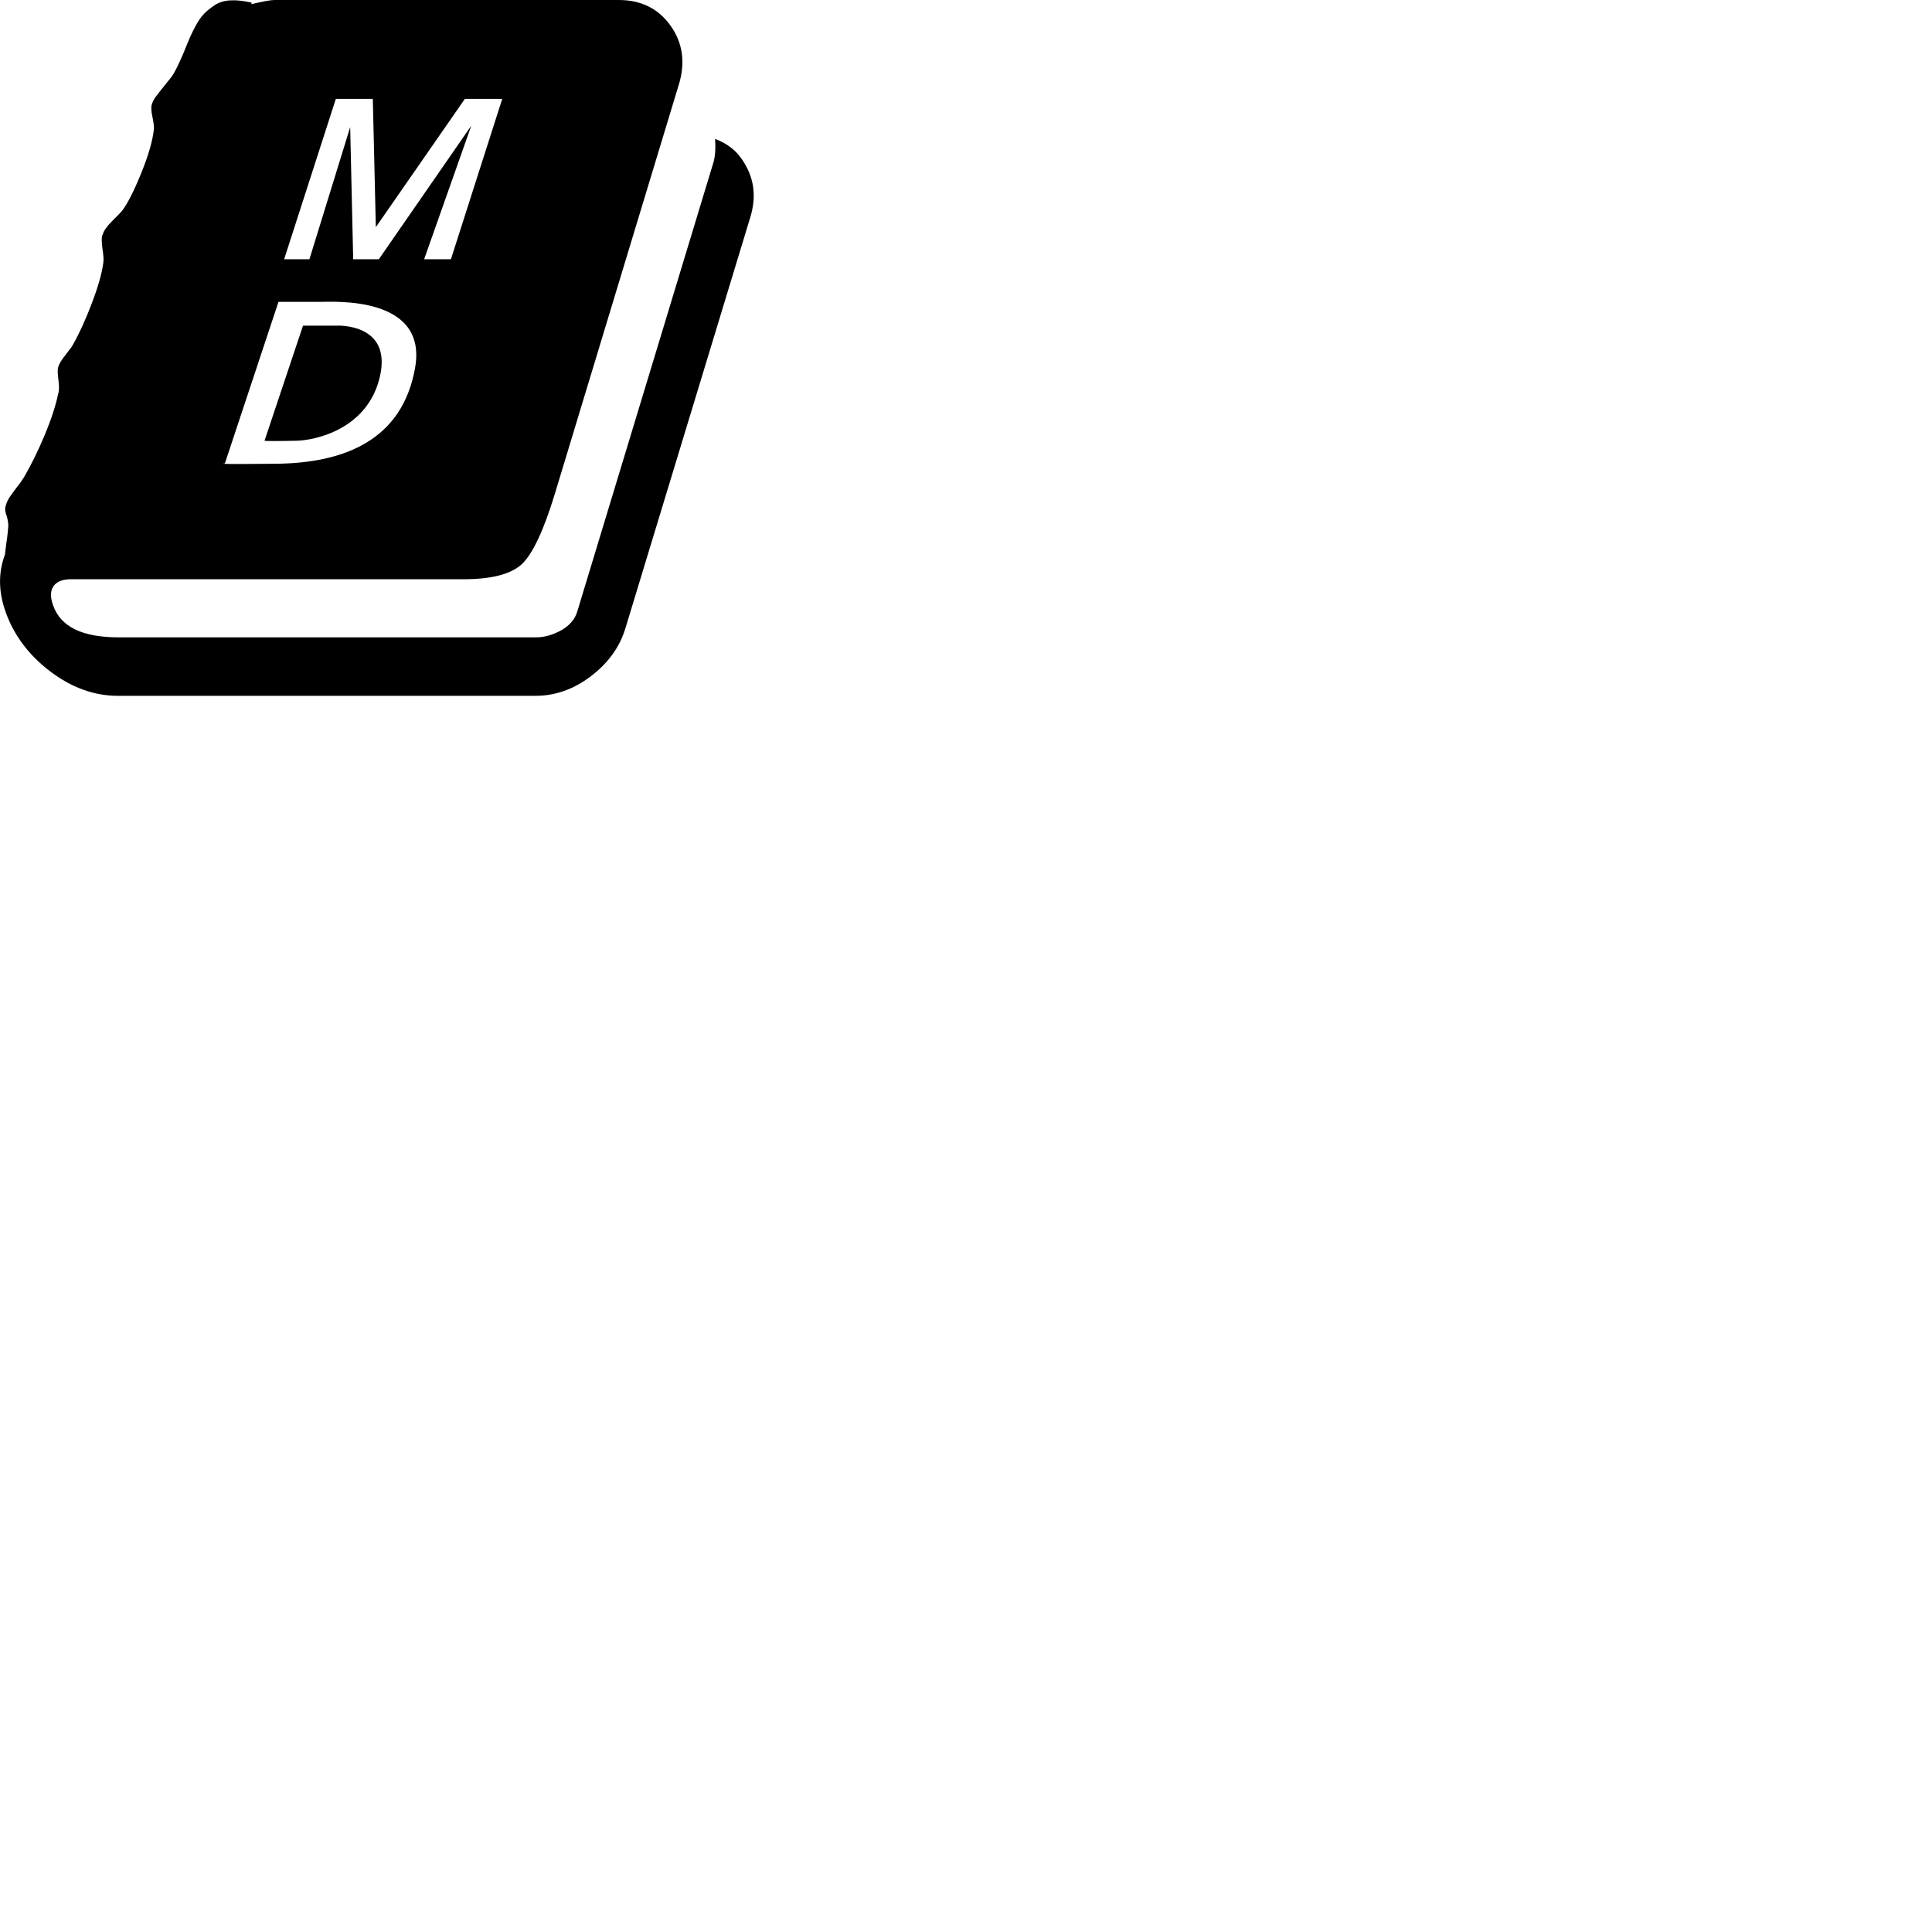
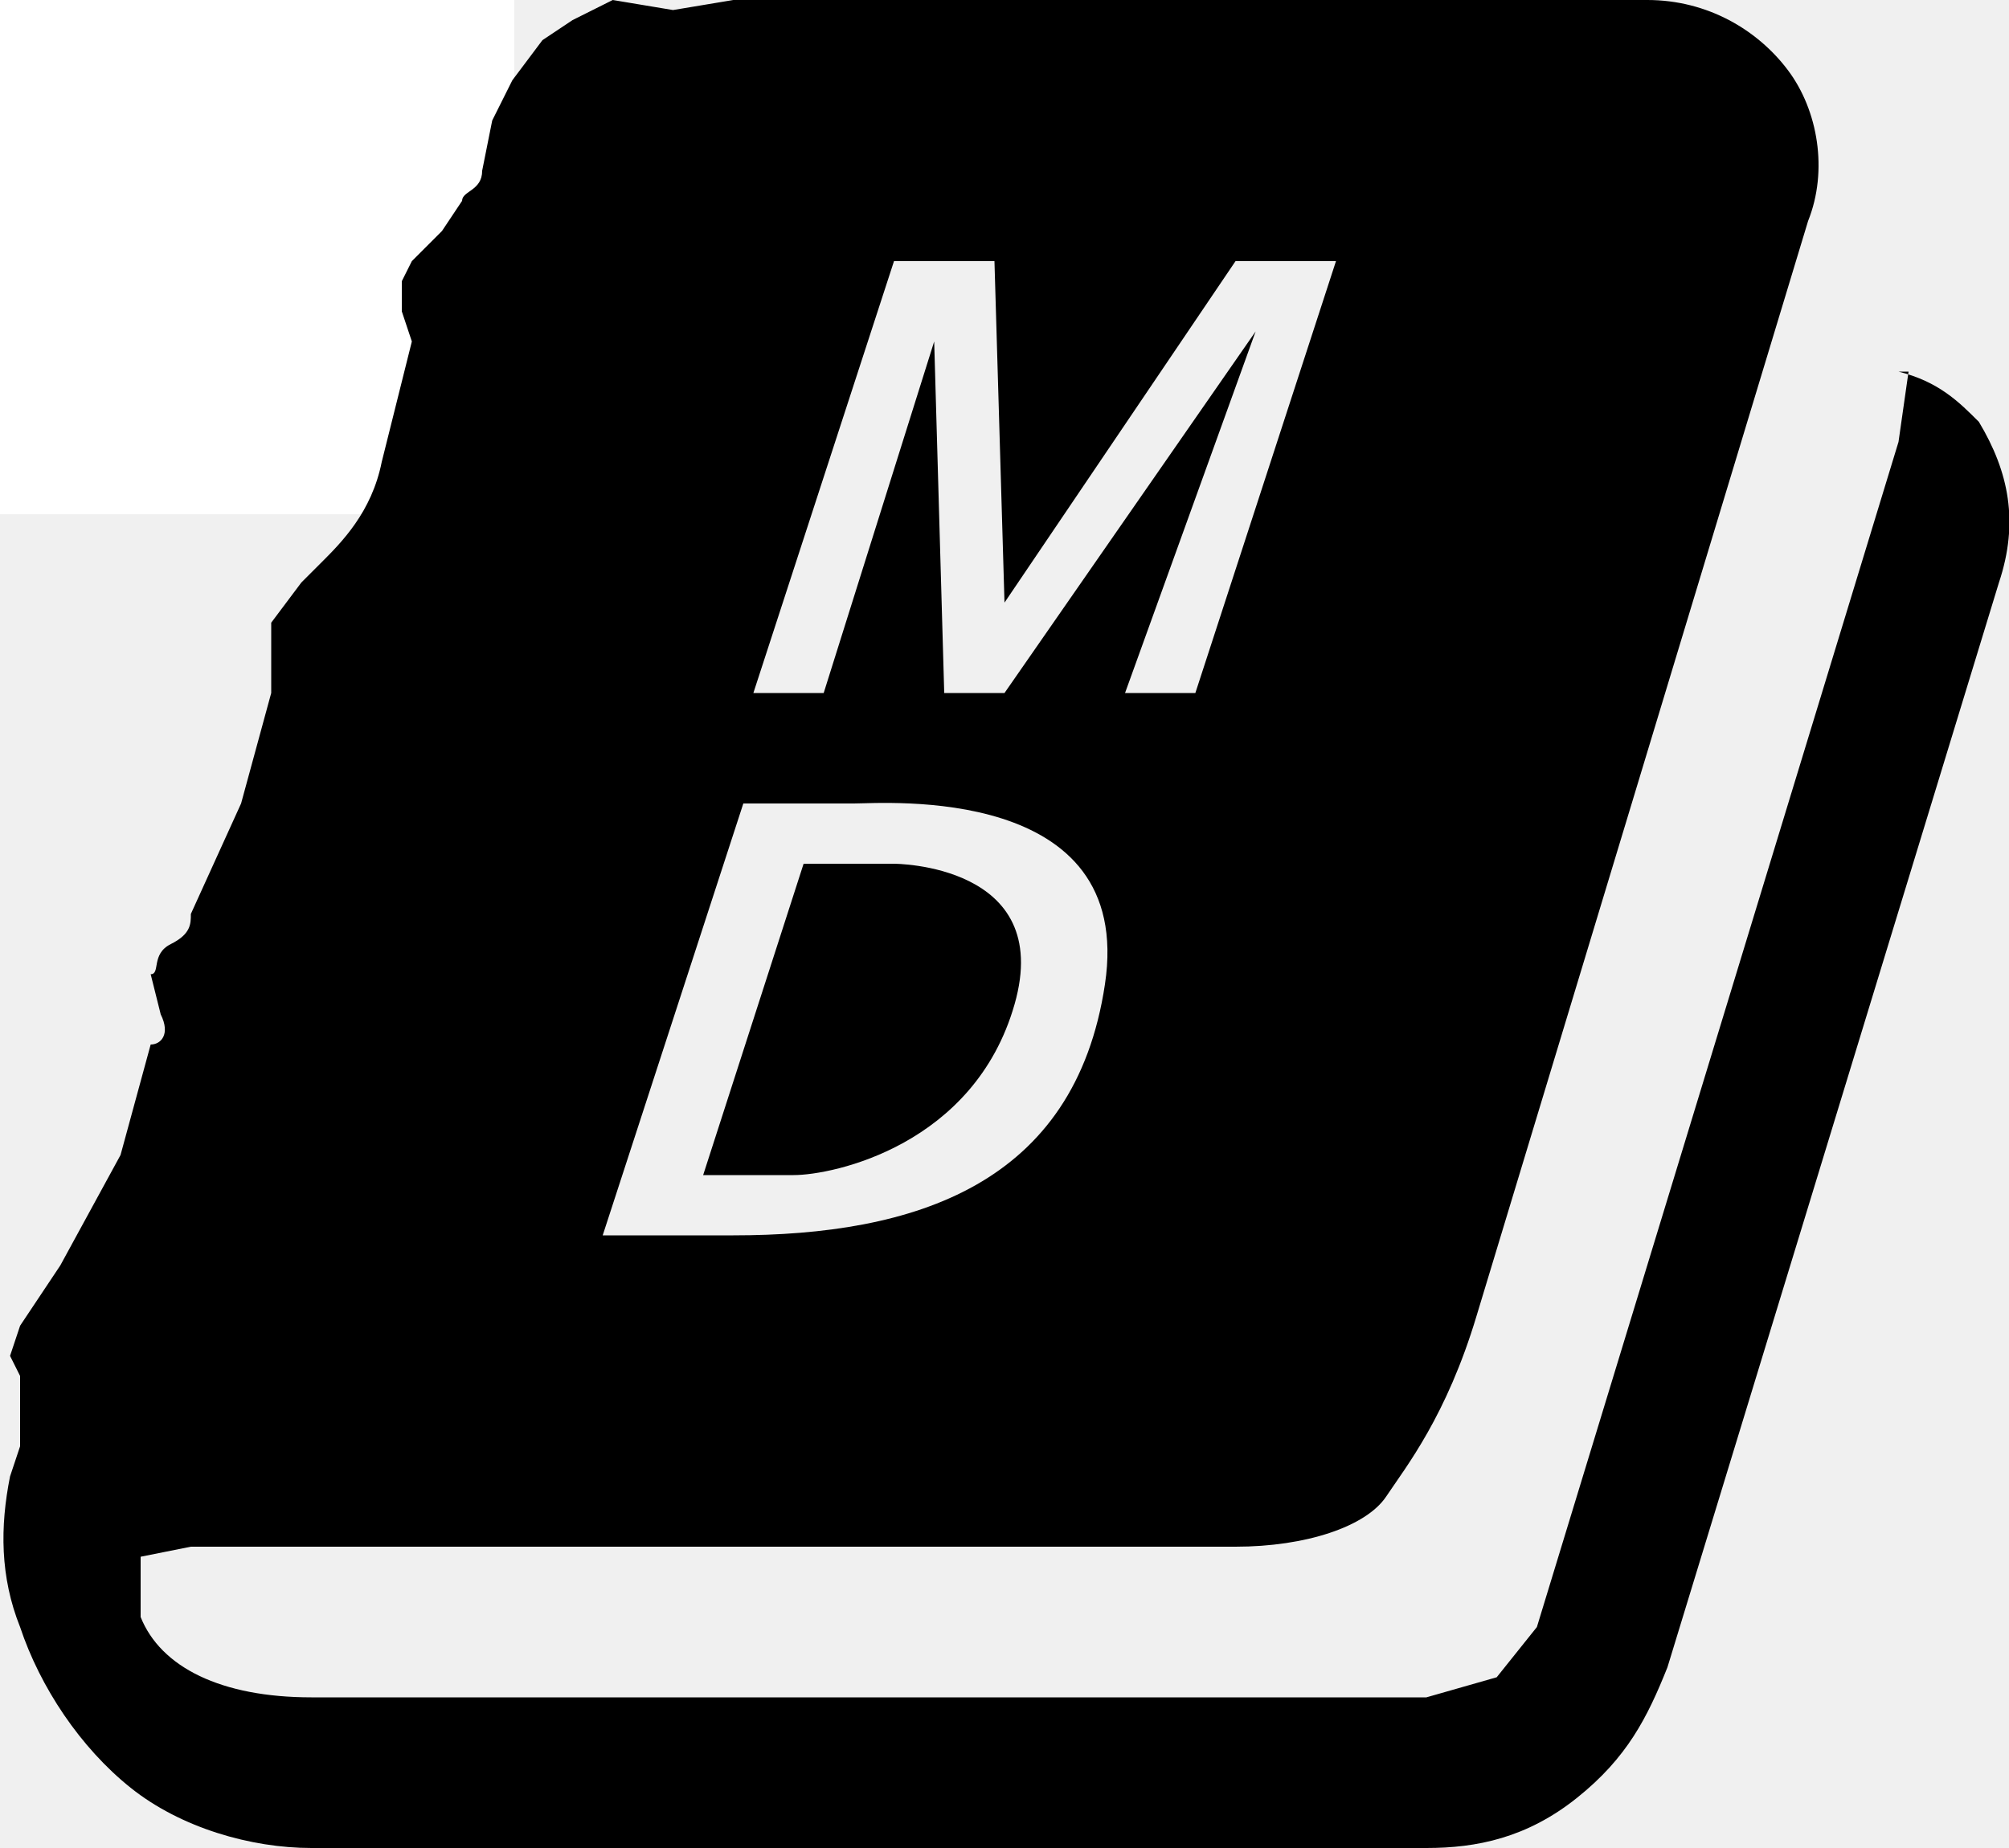
- <svg xmlns="http://www.w3.org/2000/svg" aria-label="mdBook" role="img" viewBox="0 0 512 512">
+ <svg xmlns="http://www.w3.org/2000/svg" aria-label="mdBook" role="img" viewBox="0 0 2000 1840">
  <path d="m0 0H512V512H0" fill="#fff" />
-   <path d="M189.5,36.8c0.2,2.8,0,5.1-0.6,6.8L153,162c-0.6,2.1-2,3.7-4.2,5c-2.2,1.2-4.4,1.9-6.7,1.9H31.4c-9.6,0-15.3-2.8-17.3-8.4   c-0.8-2.2-0.8-3.9,0.1-5.2c0.9-1.2,2.4-1.8,4.6-1.8H123c7.4,0,12.6-1.4,15.4-4.1s5.7-8.9,8.6-18.4l32.9-108.6   c1.8-5.9,1-11.1-2.2-15.6S169.9,0,164,0H72.7c-1,0-3.1,0.4-6.1,1.1l0.1-0.4C64.5,0.2,62.6,0,61,0.1s-3,0.5-4.3,1.4   c-1.3,0.9-2.4,1.8-3.2,2.8S52,6.5,51.2,8.1c-0.8,1.6-1.4,3-1.9,4.3s-1.1,2.7-1.8,4.2c-0.7,1.5-1.3,2.7-2,3.7c-0.5,0.6-1.2,1.5-2,2.5   s-1.6,2-2.2,2.8s-0.9,1.5-1.1,2.2c-0.2,0.7-0.1,1.8,0.2,3.2c0.3,1.4,0.4,2.4,0.4,3.1c-0.3,3-1.4,6.9-3.3,11.6   c-1.9,4.7-3.6,8.1-5.1,10.1c-0.3,0.4-1.2,1.3-2.6,2.7c-1.4,1.4-2.3,2.6-2.6,3.7c-0.3,0.4-0.3,1.5-0.1,3.4c0.3,1.8,0.4,3.1,0.3,3.8   c-0.3,2.7-1.3,6.3-3,10.8c-1.7,4.5-3.4,8.2-5,11c-0.2,0.5-0.9,1.4-2,2.8c-1.1,1.4-1.8,2.5-2,3.4c-0.2,0.6-0.1,1.8,0.1,3.4   c0.2,1.6,0.2,2.8-0.1,3.6c-0.6,3-1.8,6.7-3.6,11c-1.8,4.3-3.6,7.9-5.4,11c-0.5,0.8-1.1,1.7-2,2.8c-0.8,1.1-1.5,2-2,2.8   s-0.8,1.6-1,2.5c-0.1,0.5,0,1.3,0.4,2.3c0.3,1.1,0.4,1.9,0.4,2.6c-0.1,1.1-0.2,2.6-0.5,4.4c-0.2,1.8-0.4,2.9-0.4,3.2   c-1.8,4.8-1.7,9.9,0.2,15.2c2.2,6.2,6.2,11.5,11.9,15.8c5.7,4.3,11.7,6.4,17.8,6.4h110.7c5.2,0,10.1-1.7,14.7-5.2s7.7-7.8,9.2-12.9   l33-108.6c1.8-5.8,1-10.9-2.2-15.5C194.9,39.7,192.6,38,189.5,36.8z M59.6,122.8L73.8,80c0,0,7,0,10.8,0s28.8-1.7,25.4,17.5   c-3.4,19.2-18.8,25.2-36.8,25.4S59.6,122.8,59.6,122.8z M78.6,116.8c4.7-0.1,18.9-2.9,22.1-17.1S89.2,86.3,89.2,86.3l-8.9,0   l-10.2,30.5C70.2,116.9,74,116.9,78.6,116.8z M75.3,68.7L89,26.2h9.8l0.8,34l23.6-34h9.9l-13.6,42.5h-7.1l12.5-35.4l-24.5,35.4h-6.8   l-0.8-35L82,68.7H75.3z" />
+   <path d="m1900 370-10 70-360 1180-40 50-70 20H310c-90 0-150-30-170-80v-60l50-10h1040c70 0 130-20 150-50s60-80 90-180l330-1090c20-50 10-110-20-150s-80-70-140-70H730l-60 10-60-10-40 20-30 20-30 40-20 40-10 50c0 20-20 20-20 30l-20 30-30 30-10 20v30l10 30-30 120c-10 50-40 80-60 100l-20 20-30 40v70l-30 110-50 110c0 10 0 20-20 30s-10 30-20 30l10 40c10 20 0 30-10 30l-30 110-60 110-20 30-20 30-10 30 10 20v70l-10 30c-10 50-10 100 10 150 20 60 60 120 110 160s120 60 180 60h1110c50 0 100-10 150-50s70-80 90-130l330-1080c20-60 10-110-20-160-20-20-40-40-80-50zM600 1230l140-430h110c30 0 280-20 250 180s-190 250-370 250H600zm190-60c40 0 180-30 220-170S890 860 890 860h-90l-100 310h90zm-40-480 140-430h100l10 340 230-340h100l-140 430h-70l130-360-250 360h-60l-10-350-110 350h-70" />
</svg>
